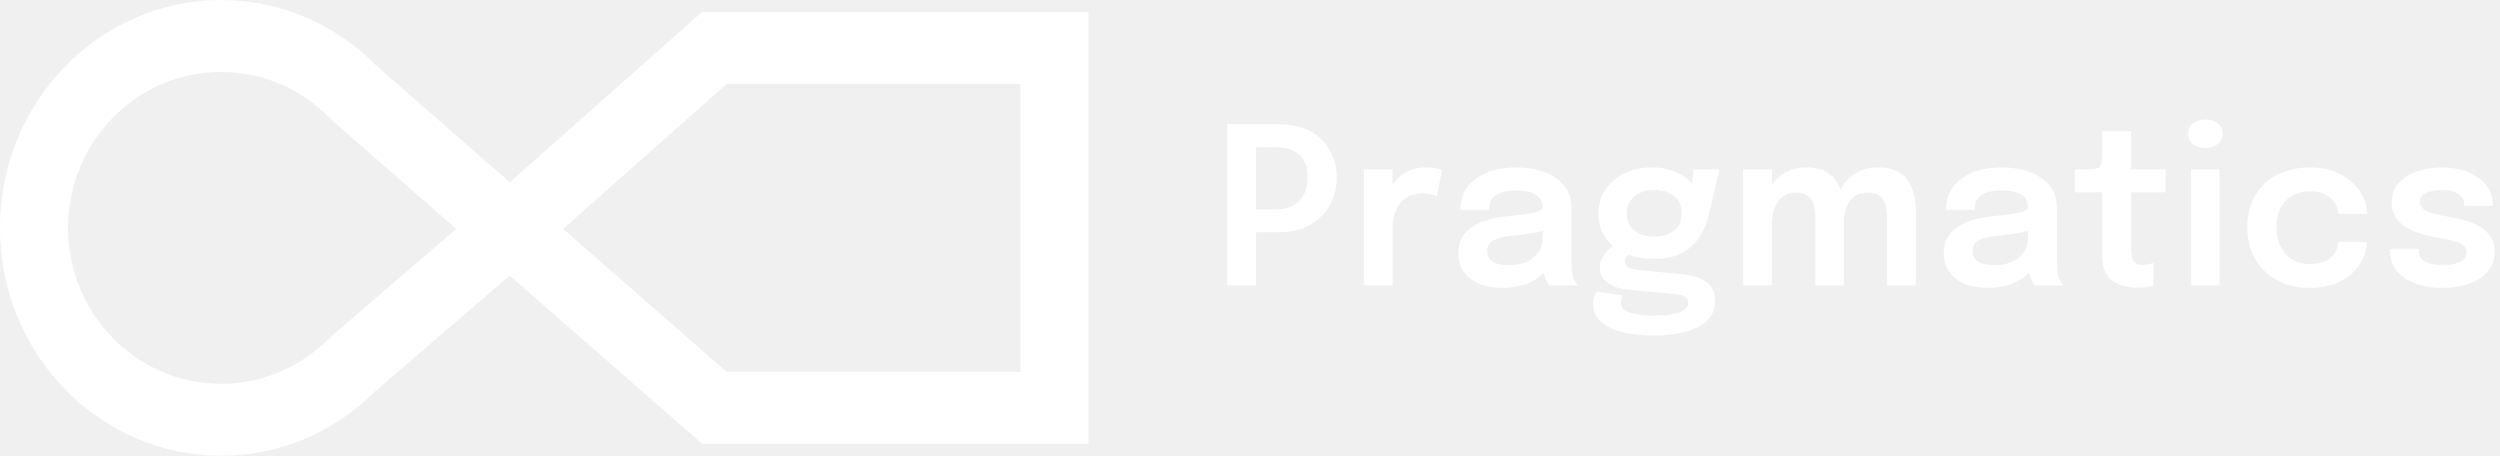
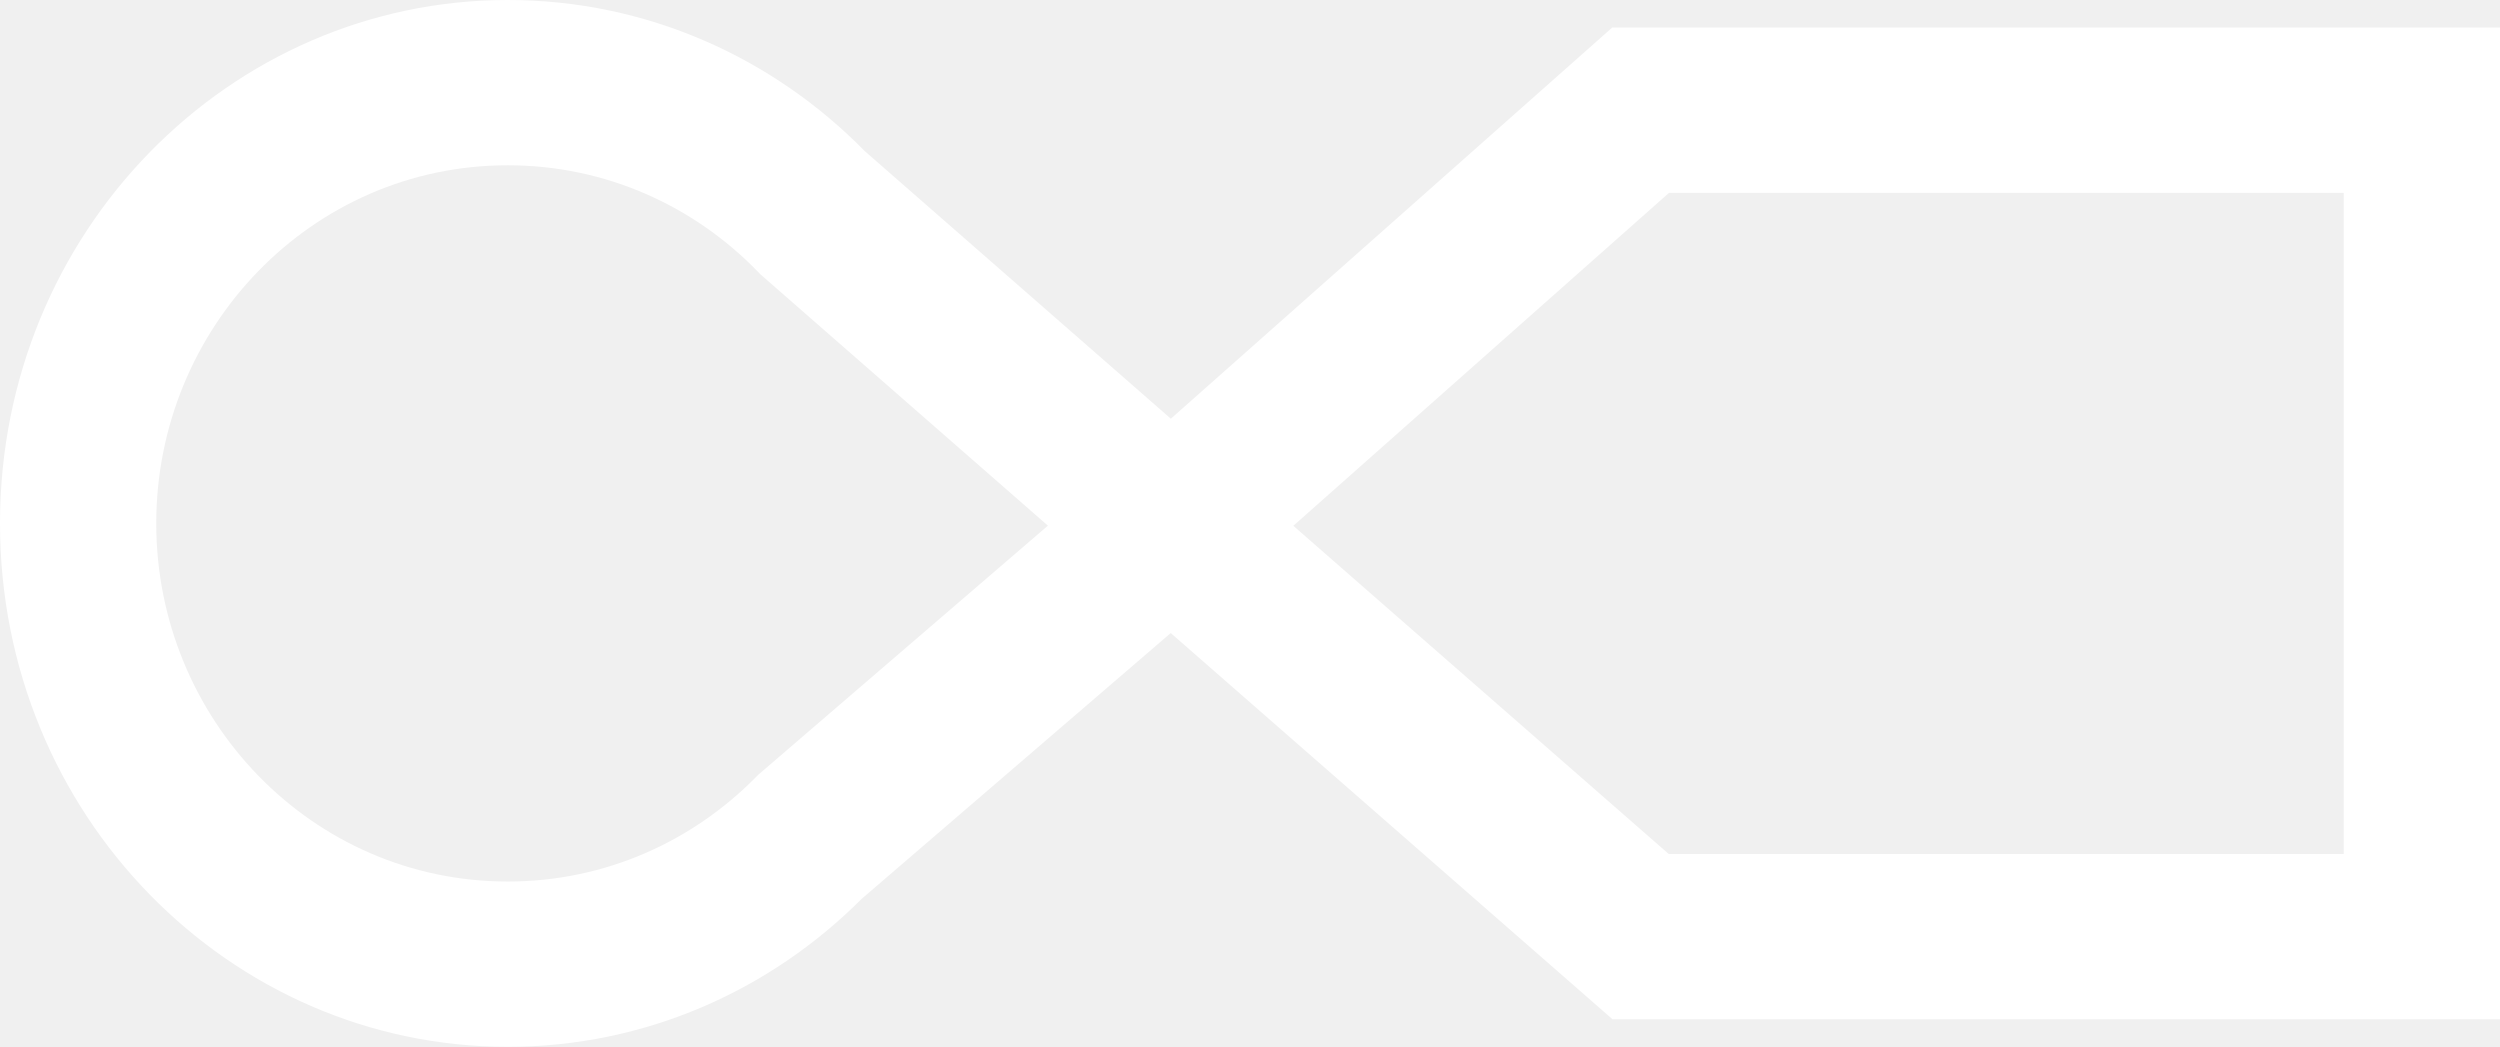
- <svg xmlns="http://www.w3.org/2000/svg" width="1300" height="237" viewBox="0 0 1300 237" fill="none">
+ <svg xmlns="http://www.w3.org/2000/svg" width="566" height="237" viewBox="0 0 566 237" fill="none">
  <path transform="translate(-60 -61)" fill-rule="evenodd" clip-rule="evenodd" d="M60 179.5C60 113.516 111.99 61 174.969 61C206.396 61 234.988 74.026 255.793 95.222L325.08 155.797L425.008 67.237H626V291.763H425.075L325.055 204.321L255.061 264.517C234.321 285.277 206.029 298 174.969 298C111.99 298 60 245.484 60 179.5ZM297.246 180.009L231.646 236.426L231.124 236.956C216.767 251.518 196.965 260.579 174.969 260.579C130.493 260.579 95.375 223.74 95.375 179.5C95.375 135.26 130.493 98.421 174.969 98.421C197.224 98.421 217.234 107.697 231.63 122.562L232.153 123.102L297.246 180.009ZM352.81 180.04L437.801 254.342H590.625V104.658H437.868L352.81 180.04Z" fill="white" />
-   <path transform="translate(638.0 62.1) scale(1.2) translate(-72 -365)" d="M84.618 436.956H72.111V367.078H94.567C99.936 367.078 104.469 368.104 108.164 370.157C111.891 372.179 114.717 374.942 116.644 378.448C118.602 381.922 119.581 385.807 119.581 390.102C119.581 394.429 118.602 398.393 116.644 401.993C114.686 405.594 111.828 408.484 108.069 410.663C104.342 412.811 99.842 413.884 94.567 413.884H84.618V436.956ZM84.618 409.905L78.981 403.983H93.193C96.099 403.983 98.578 403.43 100.631 402.325C102.684 401.188 104.248 399.593 105.321 397.54C106.427 395.456 106.98 392.976 106.98 390.102C106.98 387.228 106.443 384.828 105.369 382.901C104.327 380.943 102.779 379.474 100.726 378.495C98.673 377.516 96.162 377.027 93.193 377.027H78.981L84.618 370.82V409.905ZM131.332 436.956V386.644H143.791V403.367L140.902 401.756C141.217 399.577 141.802 397.524 142.654 395.598C143.507 393.639 144.644 391.934 146.065 390.481C147.487 388.997 149.208 387.844 151.229 387.023C153.251 386.202 155.556 385.791 158.146 385.791C160.199 385.791 161.81 385.949 162.978 386.265C164.179 386.549 164.921 386.786 165.205 386.975L162.931 398.393C162.615 398.172 161.968 397.903 160.989 397.587C160.041 397.24 158.762 397.066 157.151 397.066C154.593 397.066 152.445 397.508 150.708 398.393C149.003 399.246 147.645 400.414 146.634 401.899C145.623 403.351 144.897 404.962 144.455 406.731C144.013 408.468 143.791 410.205 143.791 411.942V436.956H131.332ZM191.277 437.998C187.519 437.998 184.218 437.414 181.376 436.246C178.533 435.045 176.306 433.324 174.696 431.082C173.085 428.839 172.28 426.139 172.28 422.981C172.28 419.538 173.211 416.711 175.075 414.5C176.97 412.258 179.512 410.537 182.702 409.336C185.892 408.105 189.429 407.315 193.314 406.968C199.062 406.399 203.073 405.862 205.347 405.357C207.653 404.82 208.806 403.967 208.806 402.799C208.806 402.767 208.806 402.751 208.806 402.751C208.806 402.72 208.806 402.704 208.806 402.704C208.806 400.493 207.811 398.788 205.821 397.587C203.831 396.387 201.02 395.787 197.388 395.787C193.567 395.787 190.629 396.466 188.577 397.824C186.555 399.151 185.545 401.267 185.545 404.173H173.227C173.227 400.225 174.269 396.893 176.354 394.176C178.47 391.429 181.36 389.344 185.023 387.923C188.687 386.502 192.84 385.791 197.483 385.791C201.81 385.791 205.774 386.438 209.374 387.733C212.975 389.028 215.865 390.986 218.044 393.608C220.223 396.229 221.313 399.498 221.313 403.415C221.313 404.078 221.313 404.741 221.313 405.404C221.313 406.068 221.313 406.731 221.313 407.394V426.344C221.313 427.544 221.344 428.729 221.408 429.897C221.502 431.034 221.676 432.061 221.929 432.977C222.245 433.987 222.624 434.84 223.066 435.535C223.508 436.23 223.855 436.704 224.108 436.956H211.79C211.569 436.735 211.253 436.309 210.843 435.677C210.464 435.014 210.116 434.256 209.801 433.403C209.485 432.456 209.248 431.445 209.09 430.371C208.932 429.266 208.853 428.05 208.853 426.723L211.317 428.429C210.369 430.355 208.916 432.045 206.958 433.498C205.032 434.919 202.726 436.024 200.041 436.814C197.357 437.604 194.435 437.998 191.277 437.998ZM194.309 428.192C196.899 428.192 199.299 427.75 201.51 426.865C203.721 425.981 205.505 424.623 206.863 422.791C208.221 420.928 208.9 418.543 208.9 415.637V408.91L211.933 412.321C209.911 413.079 207.479 413.711 204.637 414.216C201.794 414.69 198.92 415.069 196.014 415.353C192.288 415.701 189.477 416.348 187.582 417.295C185.718 418.243 184.787 419.791 184.787 421.938C184.787 424.023 185.576 425.586 187.155 426.628C188.734 427.671 191.119 428.192 194.309 428.192ZM268.602 431.982C271.571 432.266 274.177 432.819 276.419 433.64C278.661 434.461 280.414 435.677 281.678 437.288C282.941 438.93 283.573 441.109 283.573 443.826C283.573 446.858 282.546 449.479 280.493 451.69C278.44 453.901 275.424 455.606 271.445 456.806C267.497 458.007 262.633 458.607 256.853 458.607C248.452 458.607 241.993 457.391 237.477 454.959C232.96 452.558 230.702 449.29 230.702 445.152C230.702 443.983 230.844 442.925 231.128 441.978C231.413 441.03 231.76 440.241 232.171 439.609L243.588 441.267C243.398 441.52 243.209 441.915 243.019 442.452C242.83 443.02 242.735 443.699 242.735 444.489C242.735 446.447 244.046 447.852 246.667 448.705C249.32 449.59 252.842 450.032 257.232 450.032C260.454 450.032 263.138 449.811 265.286 449.368C267.465 448.926 269.107 448.295 270.213 447.473C271.35 446.652 271.918 445.689 271.918 444.584C271.918 442.941 271.176 441.883 269.692 441.409C268.207 440.936 266.439 440.62 264.386 440.462L245.293 438.709C241.882 438.362 239.072 437.351 236.861 435.677C234.681 434.003 233.592 431.792 233.592 429.045C233.592 427.371 234.034 425.823 234.918 424.402C235.834 422.981 236.877 421.796 238.045 420.849C239.214 419.87 240.209 419.269 241.03 419.048L248.136 422.554C247.473 422.649 246.683 423.075 245.767 423.833C244.883 424.591 244.441 425.491 244.441 426.534C244.441 427.513 244.883 428.334 245.767 428.997C246.652 429.629 248.357 430.071 250.884 430.324L268.602 431.982ZM274.24 386.644H285.42L280.872 406.162C280.019 409.826 278.646 413.111 276.751 416.016C274.856 418.922 272.329 421.212 269.171 422.886C266.012 424.56 262.033 425.397 257.232 425.397C252.242 425.397 247.931 424.591 244.299 422.981C240.698 421.338 237.919 419.048 235.961 416.111C234.002 413.142 233.023 409.731 233.023 405.878C233.023 401.93 234.018 398.456 236.008 395.456C238.029 392.424 240.793 390.055 244.299 388.349C247.836 386.644 251.831 385.791 256.285 385.791C259.885 385.791 263.122 386.391 265.996 387.591C268.871 388.76 271.16 390.292 272.866 392.187C274.603 394.082 275.535 396.103 275.661 398.251L272.866 398.772L274.24 386.644ZM257.185 415.779C259.617 415.779 261.717 415.385 263.486 414.595C265.254 413.806 266.628 412.669 267.607 411.184C268.586 409.668 269.076 407.836 269.076 405.689C269.076 403.572 268.586 401.756 267.607 400.24C266.628 398.724 265.254 397.572 263.486 396.782C261.717 395.961 259.632 395.55 257.232 395.55C254.895 395.55 252.826 395.961 251.026 396.782C249.226 397.603 247.804 398.788 246.762 400.335C245.751 401.851 245.246 403.667 245.246 405.783C245.246 407.899 245.736 409.715 246.715 411.231C247.725 412.716 249.115 413.853 250.884 414.642C252.684 415.4 254.784 415.779 257.185 415.779ZM326.973 436.956V416.537C326.973 414.674 326.973 413.048 326.973 411.658C326.973 410.237 326.973 409.052 326.973 408.105C326.973 406.873 326.894 405.594 326.736 404.267C326.578 402.909 326.23 401.662 325.694 400.525C325.157 399.388 324.32 398.472 323.183 397.777C322.077 397.051 320.545 396.687 318.587 396.687C316.692 396.687 315.082 397.082 313.755 397.872C312.46 398.63 311.386 399.656 310.534 400.951C309.712 402.214 309.112 403.667 308.733 405.31C308.354 406.92 308.165 408.578 308.165 410.284L303.996 407.489C303.996 403.351 304.77 399.656 306.317 396.403C307.865 393.15 310.06 390.576 312.902 388.681C315.776 386.754 319.172 385.791 323.088 385.791C327.131 385.791 330.336 386.644 332.705 388.349C335.074 390.023 336.764 392.297 337.774 395.171C338.817 398.045 339.338 401.267 339.338 404.836C339.338 406.162 339.338 407.931 339.338 410.142C339.338 412.321 339.338 414.895 339.338 417.864V436.956H326.973ZM295.705 436.956V386.644H308.165V436.956H295.705ZM358.051 436.956V416.585C358.051 414.595 358.051 412.905 358.051 411.516C358.051 410.126 358.051 408.957 358.051 408.01C358.051 406.683 357.972 405.357 357.814 404.03C357.656 402.672 357.309 401.456 356.772 400.383C356.235 399.277 355.398 398.393 354.261 397.73C353.124 397.035 351.576 396.687 349.618 396.687C347.691 396.687 346.065 397.066 344.738 397.824C343.443 398.582 342.401 399.593 341.612 400.856C340.822 402.12 340.238 403.541 339.859 405.12C339.511 406.699 339.338 408.278 339.338 409.858L335.169 407.11C335.169 403.099 335.927 399.482 337.443 396.261C338.959 393.039 341.138 390.497 343.98 388.634C346.823 386.739 350.202 385.791 354.119 385.791C358.067 385.791 361.241 386.596 363.641 388.207C366.041 389.818 367.779 392.029 368.852 394.84C369.958 397.619 370.51 400.793 370.51 404.362C370.51 405.752 370.51 407.52 370.51 409.668C370.51 411.816 370.51 414.358 370.51 417.295V436.956H358.051ZM401.637 437.998C397.879 437.998 394.579 437.414 391.736 436.246C388.894 435.045 386.667 433.324 385.056 431.082C383.445 428.839 382.64 426.139 382.64 422.981C382.64 419.538 383.572 416.711 385.435 414.5C387.33 412.258 389.873 410.537 393.063 409.336C396.252 408.105 399.79 407.315 403.675 406.968C409.423 406.399 413.434 405.862 415.708 405.357C418.013 404.82 419.166 403.967 419.166 402.799C419.166 402.767 419.166 402.751 419.166 402.751C419.166 402.72 419.166 402.704 419.166 402.704C419.166 400.493 418.171 398.788 416.182 397.587C414.192 396.387 411.381 395.787 407.749 395.787C403.927 395.787 400.99 396.466 398.937 397.824C396.916 399.151 395.905 401.267 395.905 404.173H383.588C383.588 400.225 384.63 396.893 386.714 394.176C388.83 391.429 391.72 389.344 395.384 387.923C399.048 386.502 403.201 385.791 407.844 385.791C412.171 385.791 416.134 386.438 419.735 387.733C423.335 389.028 426.225 390.986 428.404 393.608C430.584 396.229 431.673 399.498 431.673 403.415C431.673 404.078 431.673 404.741 431.673 405.404C431.673 406.068 431.673 406.731 431.673 407.394V426.344C431.673 427.544 431.705 428.729 431.768 429.897C431.863 431.034 432.037 432.061 432.289 432.977C432.605 433.987 432.984 434.84 433.426 435.535C433.868 436.23 434.216 436.704 434.468 436.956H422.151C421.93 436.735 421.614 436.309 421.203 435.677C420.824 435.014 420.477 434.256 420.161 433.403C419.845 432.456 419.608 431.445 419.451 430.371C419.293 429.266 419.214 428.05 419.214 426.723L421.677 428.429C420.73 430.355 419.277 432.045 417.319 433.498C415.392 434.919 413.086 436.024 410.402 436.814C407.717 437.604 404.796 437.998 401.637 437.998ZM404.669 428.192C407.259 428.192 409.66 427.75 411.87 426.865C414.081 425.981 415.866 424.623 417.224 422.791C418.582 420.928 419.261 418.543 419.261 415.637V408.91L422.293 412.321C420.272 413.079 417.84 413.711 414.997 414.216C412.155 414.69 409.281 415.069 406.375 415.353C402.648 415.701 399.837 416.348 397.942 417.295C396.079 418.243 395.147 419.791 395.147 421.938C395.147 424.023 395.937 425.586 397.516 426.628C399.095 427.671 401.48 428.192 404.669 428.192ZM467.053 437.904C465.253 437.904 463.421 437.73 461.557 437.383C459.694 437.035 457.988 436.388 456.441 435.44C454.893 434.493 453.646 433.103 452.698 431.271C451.751 429.439 451.277 427.023 451.277 424.023C451.277 423.328 451.277 422.633 451.277 421.938C451.277 421.212 451.277 420.47 451.277 419.712V396.593H439.386V386.644H444.218C445.86 386.644 447.155 386.581 448.103 386.454C449.05 386.296 449.745 385.949 450.187 385.412C450.63 384.875 450.914 384.038 451.04 382.901C451.198 381.733 451.277 380.122 451.277 378.069V370.062H463.784V386.644H478.755V396.593H463.784V416.774C463.784 417.374 463.784 417.975 463.784 418.575C463.784 419.143 463.784 419.696 463.784 420.233C463.784 422.57 464.068 424.449 464.637 425.87C465.205 427.292 466.548 428.002 468.664 428.002C469.674 428.002 470.622 427.908 471.506 427.718C472.422 427.529 473.101 427.339 473.543 427.15V436.909C472.943 437.13 472.075 437.351 470.938 437.572C469.801 437.793 468.506 437.904 467.053 437.904ZM489.821 436.956V386.644H502.139V436.956H489.821ZM496.027 377.358C494.006 377.358 492.237 376.821 490.721 375.747C489.237 374.642 488.495 373.11 488.495 371.152C488.495 369.225 489.237 367.725 490.721 366.651C492.237 365.578 494.006 365.041 496.027 365.041C498.017 365.041 499.754 365.578 501.239 366.651C502.723 367.725 503.465 369.225 503.465 371.152C503.465 373.11 502.723 374.642 501.239 375.747C499.754 376.821 498.017 377.358 496.027 377.358ZM541.253 437.998C535.947 437.998 531.257 436.909 527.182 434.73C523.108 432.55 519.918 429.487 517.613 425.539C515.307 421.591 514.154 416.964 514.154 411.658C514.154 406.383 515.307 401.804 517.613 397.919C519.918 394.034 523.108 391.05 527.182 388.965C531.257 386.849 535.947 385.791 541.253 385.791C545.232 385.791 548.754 386.375 551.817 387.544C554.881 388.712 557.455 390.276 559.54 392.234C561.656 394.161 563.266 396.293 564.372 398.63C565.477 400.935 566.03 403.241 566.03 405.546C566.03 405.61 566.03 405.673 566.03 405.736C566.03 405.799 566.03 405.862 566.03 405.925H553.665C553.665 405.768 553.649 405.594 553.618 405.404C553.586 405.215 553.555 405.025 553.523 404.836C553.27 403.225 552.623 401.772 551.581 400.477C550.538 399.151 549.149 398.093 547.412 397.303C545.674 396.514 543.574 396.119 541.111 396.119C538.489 396.119 536.089 396.703 533.91 397.872C531.762 399.009 530.041 400.73 528.746 403.036C527.482 405.341 526.851 408.215 526.851 411.658C526.851 415.069 527.482 417.975 528.746 420.375C530.009 422.744 531.715 424.56 533.862 425.823C536.042 427.055 538.458 427.671 541.111 427.671C543.922 427.671 546.211 427.244 547.98 426.392C549.78 425.507 551.138 424.339 552.054 422.886C552.97 421.401 553.491 419.791 553.618 418.053H566.03C566.03 420.391 565.493 422.744 564.419 425.112C563.345 427.45 561.766 429.597 559.682 431.555C557.597 433.514 555.007 435.077 551.912 436.246C548.849 437.414 545.295 437.998 541.253 437.998ZM598.559 437.998C595.559 437.998 592.7 437.667 589.984 437.004C587.299 436.34 584.899 435.345 582.783 434.019C580.699 432.692 579.04 431.05 577.809 429.092C576.608 427.102 576.008 424.812 576.008 422.223C576.008 422.033 576.008 421.844 576.008 421.654C576.008 421.464 576.008 421.291 576.008 421.133H588.421C588.421 421.291 588.421 421.433 588.421 421.559C588.421 421.654 588.421 421.796 588.421 421.986C588.421 424.039 589.352 425.586 591.216 426.628C593.111 427.639 595.685 428.144 598.938 428.144C600.707 428.144 602.365 427.955 603.912 427.576C605.492 427.197 606.755 426.613 607.702 425.823C608.681 425.033 609.171 424.023 609.171 422.791C609.171 420.801 608.145 419.38 606.092 418.527C604.07 417.674 600.88 416.901 596.522 416.206C594.121 415.795 591.753 415.243 589.416 414.548C587.078 413.853 584.946 412.921 583.02 411.753C581.125 410.584 579.593 409.131 578.424 407.394C577.287 405.657 576.719 403.541 576.719 401.046C576.719 397.73 577.698 394.95 579.656 392.708C581.646 390.434 584.299 388.712 587.615 387.544C590.963 386.375 594.643 385.791 598.654 385.791C602.507 385.791 606.092 386.423 609.408 387.686C612.724 388.949 615.393 390.765 617.414 393.134C619.467 395.503 620.494 398.361 620.494 401.709C620.494 401.835 620.494 401.978 620.494 402.135C620.494 402.262 620.494 402.372 620.494 402.467H608.176C608.176 402.372 608.176 402.278 608.176 402.183C608.176 402.088 608.176 401.978 608.176 401.851C608.176 400.398 607.718 399.214 606.802 398.298C605.886 397.382 604.702 396.703 603.249 396.261C601.796 395.819 600.264 395.598 598.654 395.598C597.232 395.598 595.764 395.756 594.248 396.071C592.732 396.356 591.468 396.877 590.458 397.635C589.447 398.361 588.942 399.388 588.942 400.714C588.942 401.978 589.463 403.004 590.505 403.794C591.547 404.583 593 405.246 594.864 405.783C596.727 406.289 598.875 406.747 601.307 407.157C603.612 407.536 605.934 408.057 608.271 408.721C610.64 409.384 612.803 410.268 614.761 411.374C616.719 412.479 618.299 413.932 619.499 415.732C620.731 417.501 621.346 419.696 621.346 422.317C621.346 425.097 620.715 427.465 619.451 429.424C618.188 431.382 616.467 433.008 614.287 434.303C612.14 435.567 609.708 436.498 606.992 437.098C604.276 437.698 601.465 437.998 598.559 437.998Z" fill="white" />
</svg>
